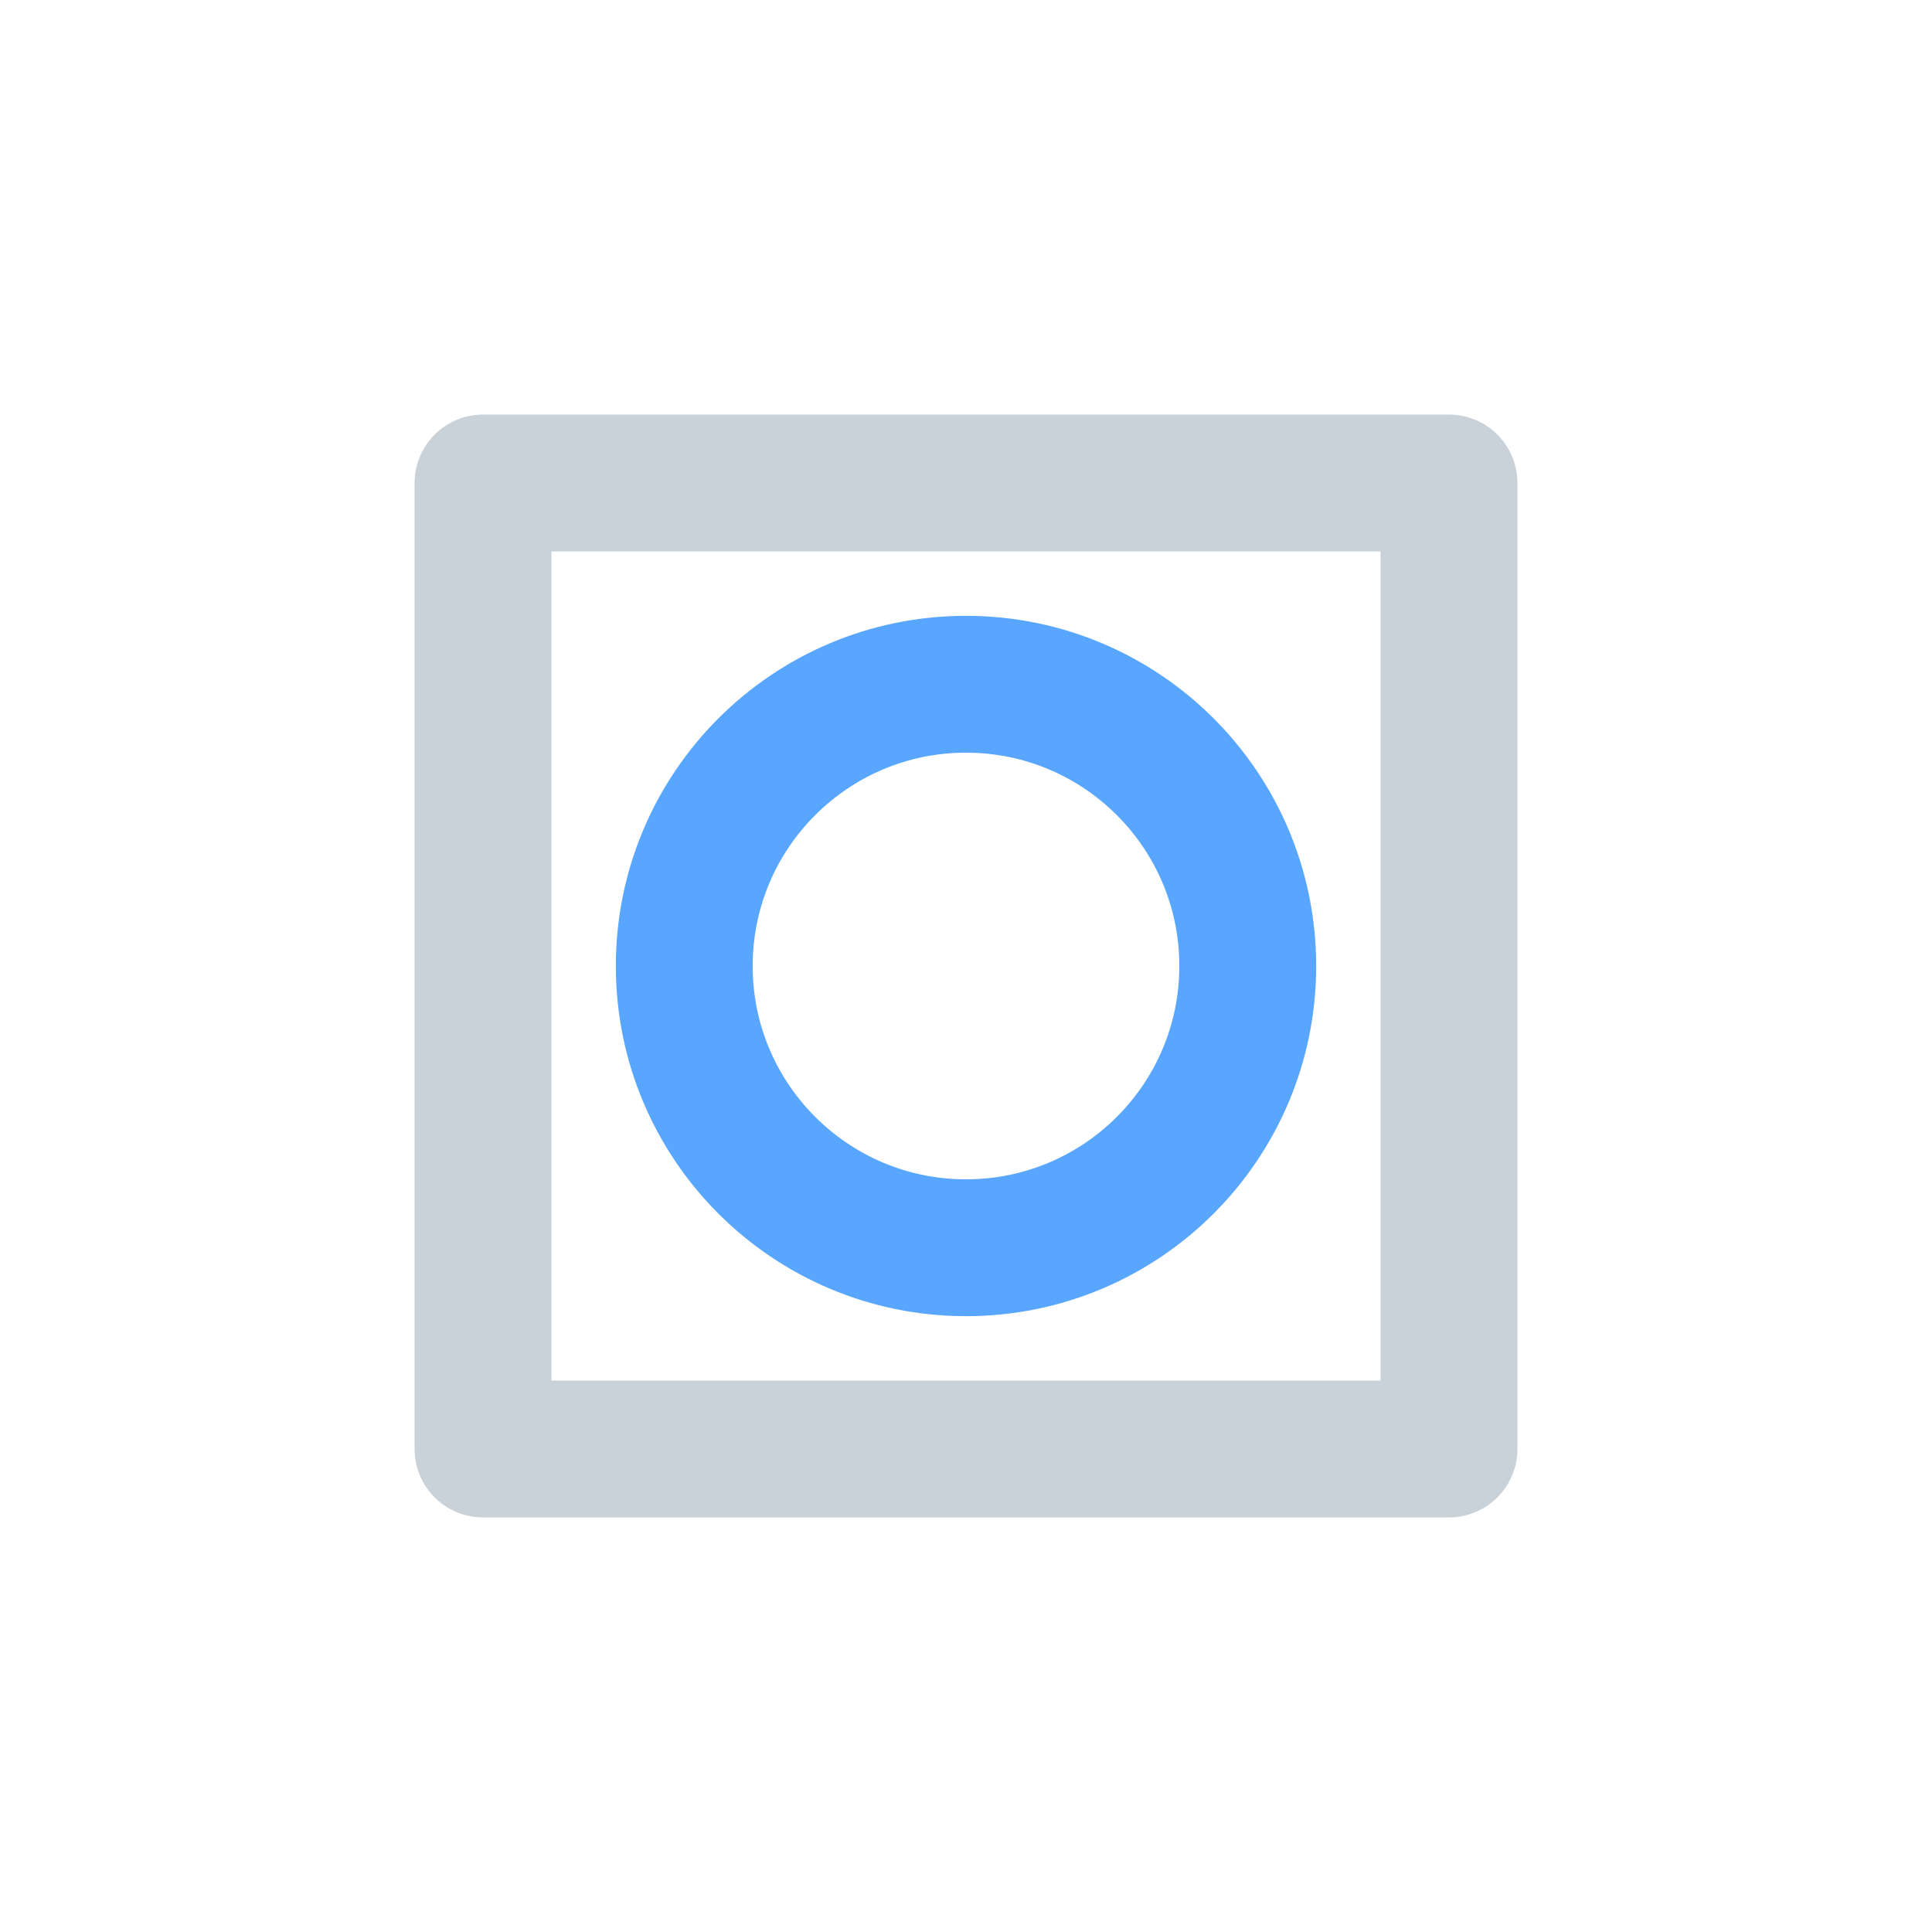
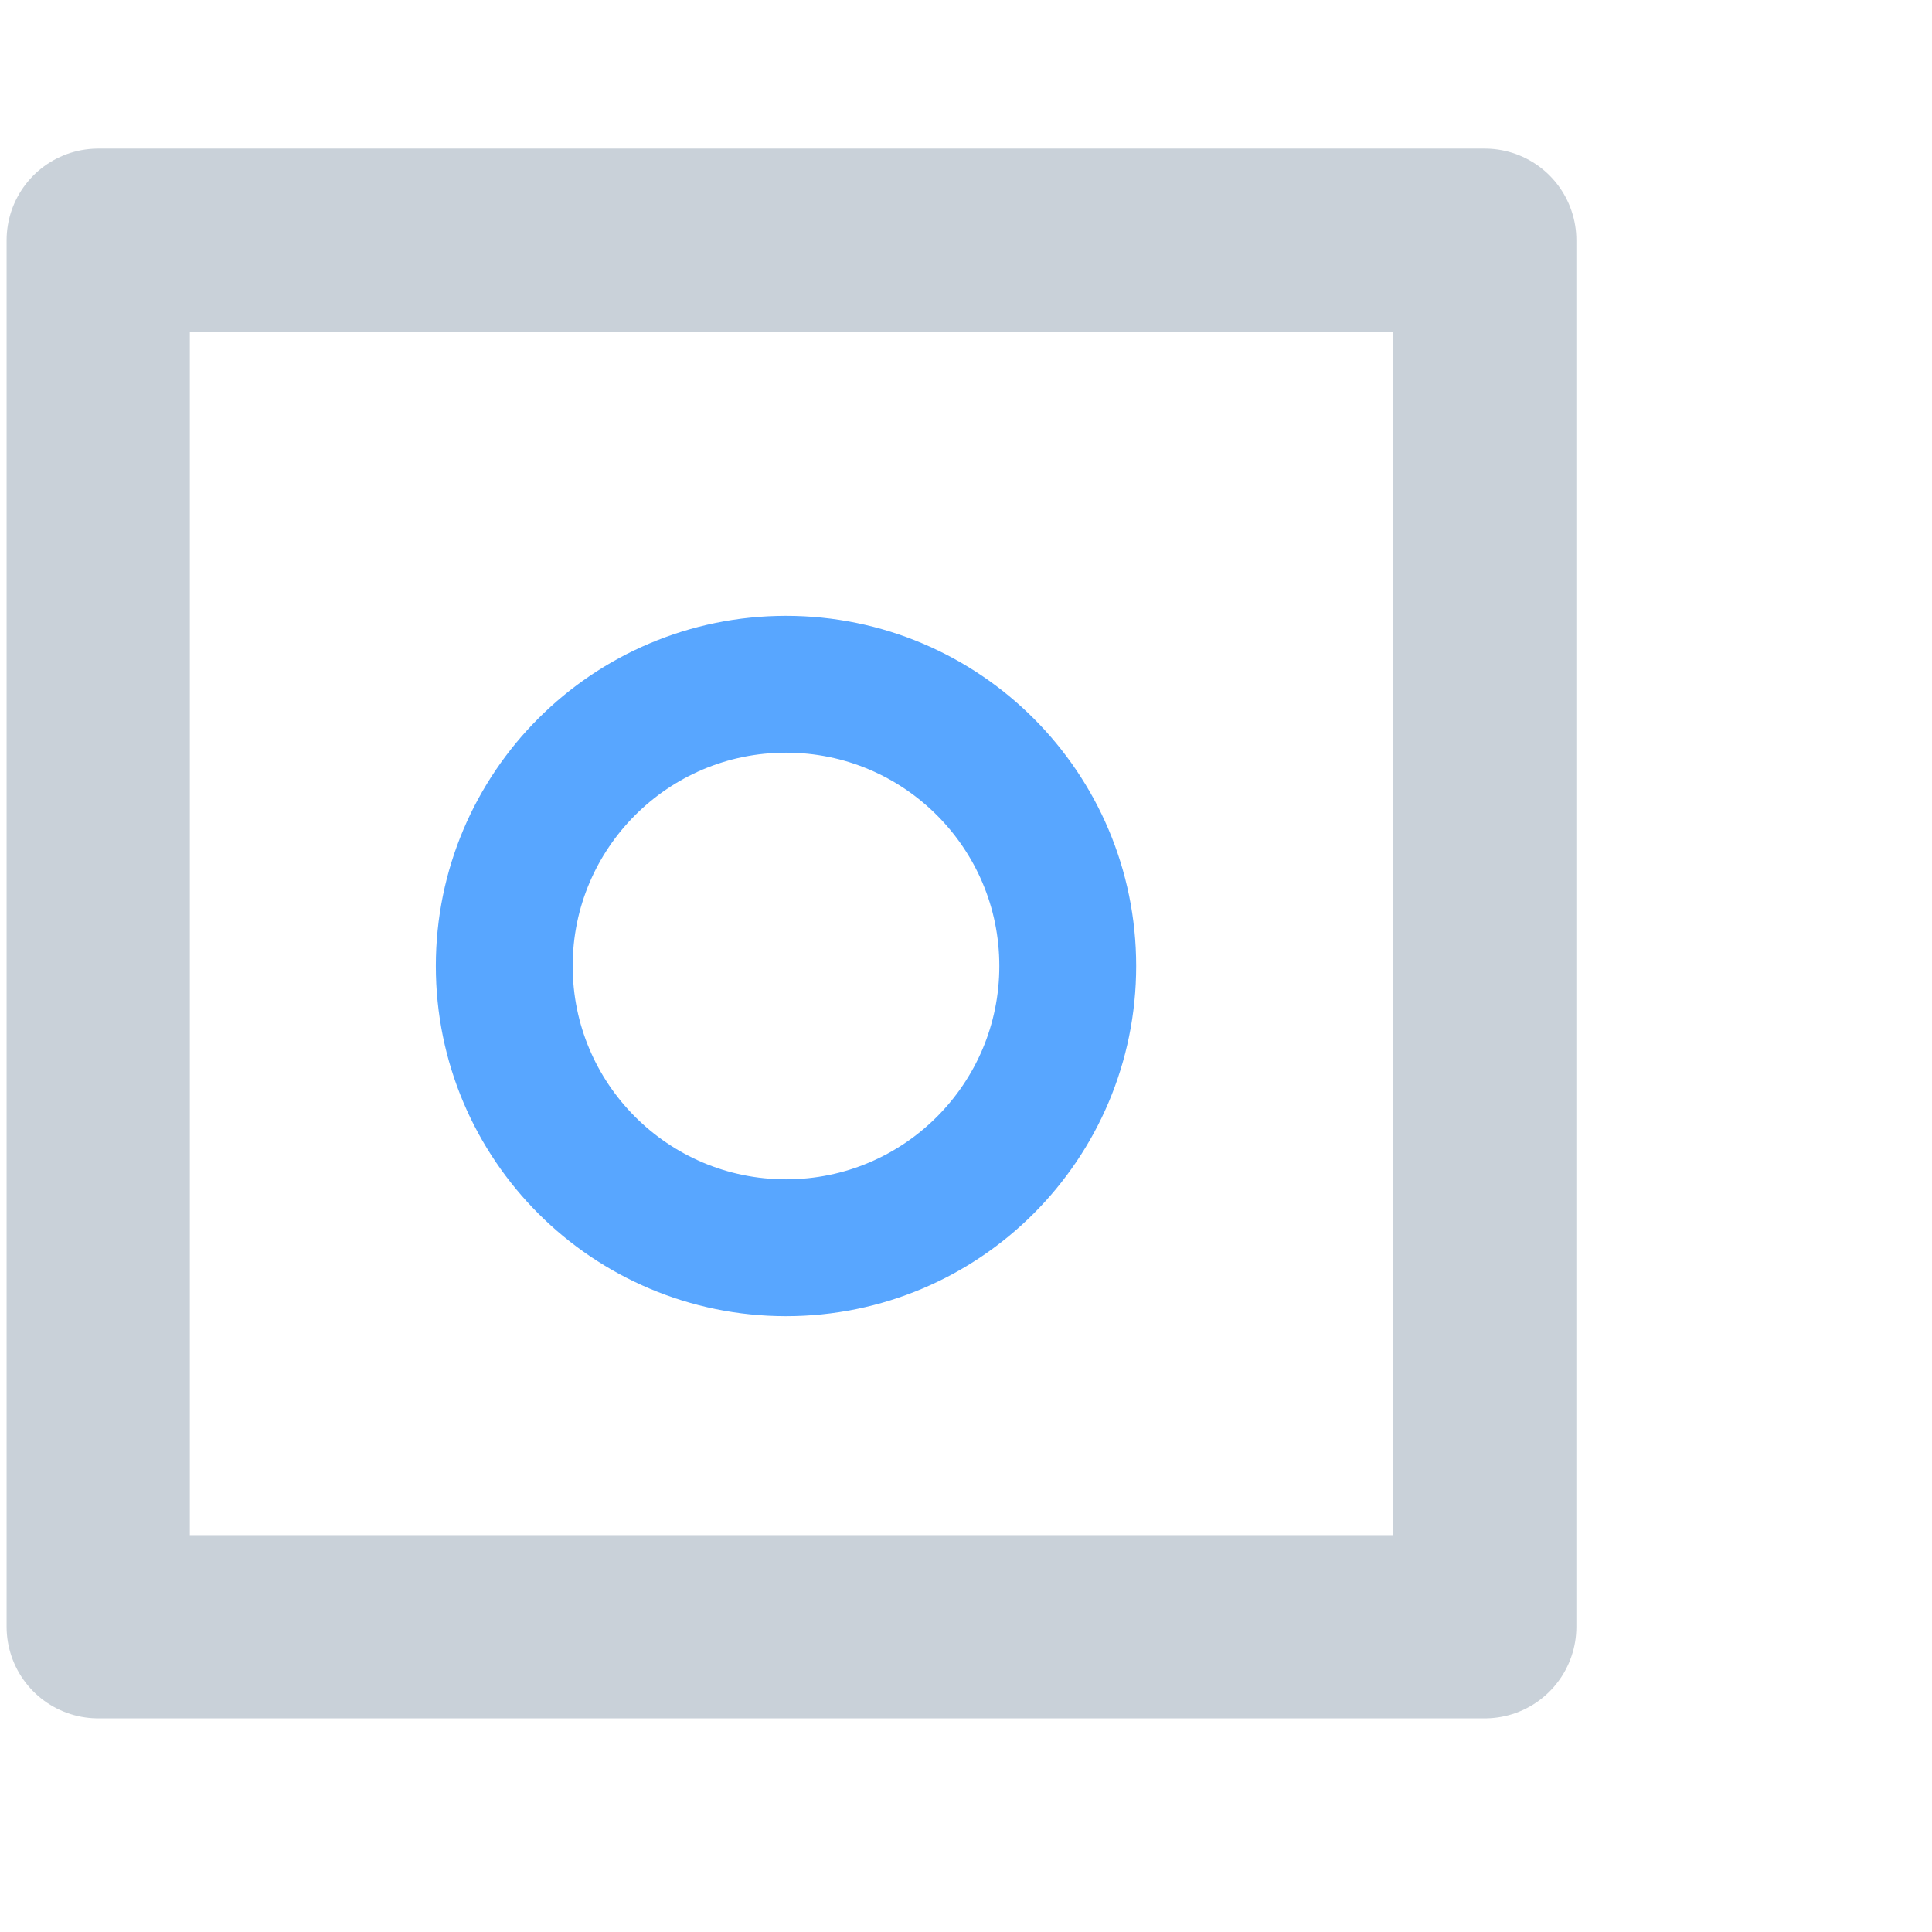
- <svg xmlns="http://www.w3.org/2000/svg" width="24" height="24" viewBox="0 0 24 24" fill="none">
-   <path d="M6 6h12v12H6V6Z" stroke="#C9D1D9" stroke-width="1.7" stroke-linejoin="round" />
-   <circle cx="12" cy="12" r="3.5" stroke="#58A6FF" stroke-width="1.7" />
+ <svg xmlns="http://www.w3.org/2000/svg" width="24" height="24" viewBox="0 0 24 24" fill="none" version="1.1" id="svg1">
+   <defs id="defs1" />
+   <path d="M 1.22,2.984 H 18.444 V 20.208 H 1.22 Z" stroke="#c9d1d9" stroke-width="2.276" stroke-linejoin="round" id="path1" />
+   <circle cx="9.764" cy="12" r="3.5" stroke="#58a6ff" stroke-width="1.7" id="circle1" />
</svg>
